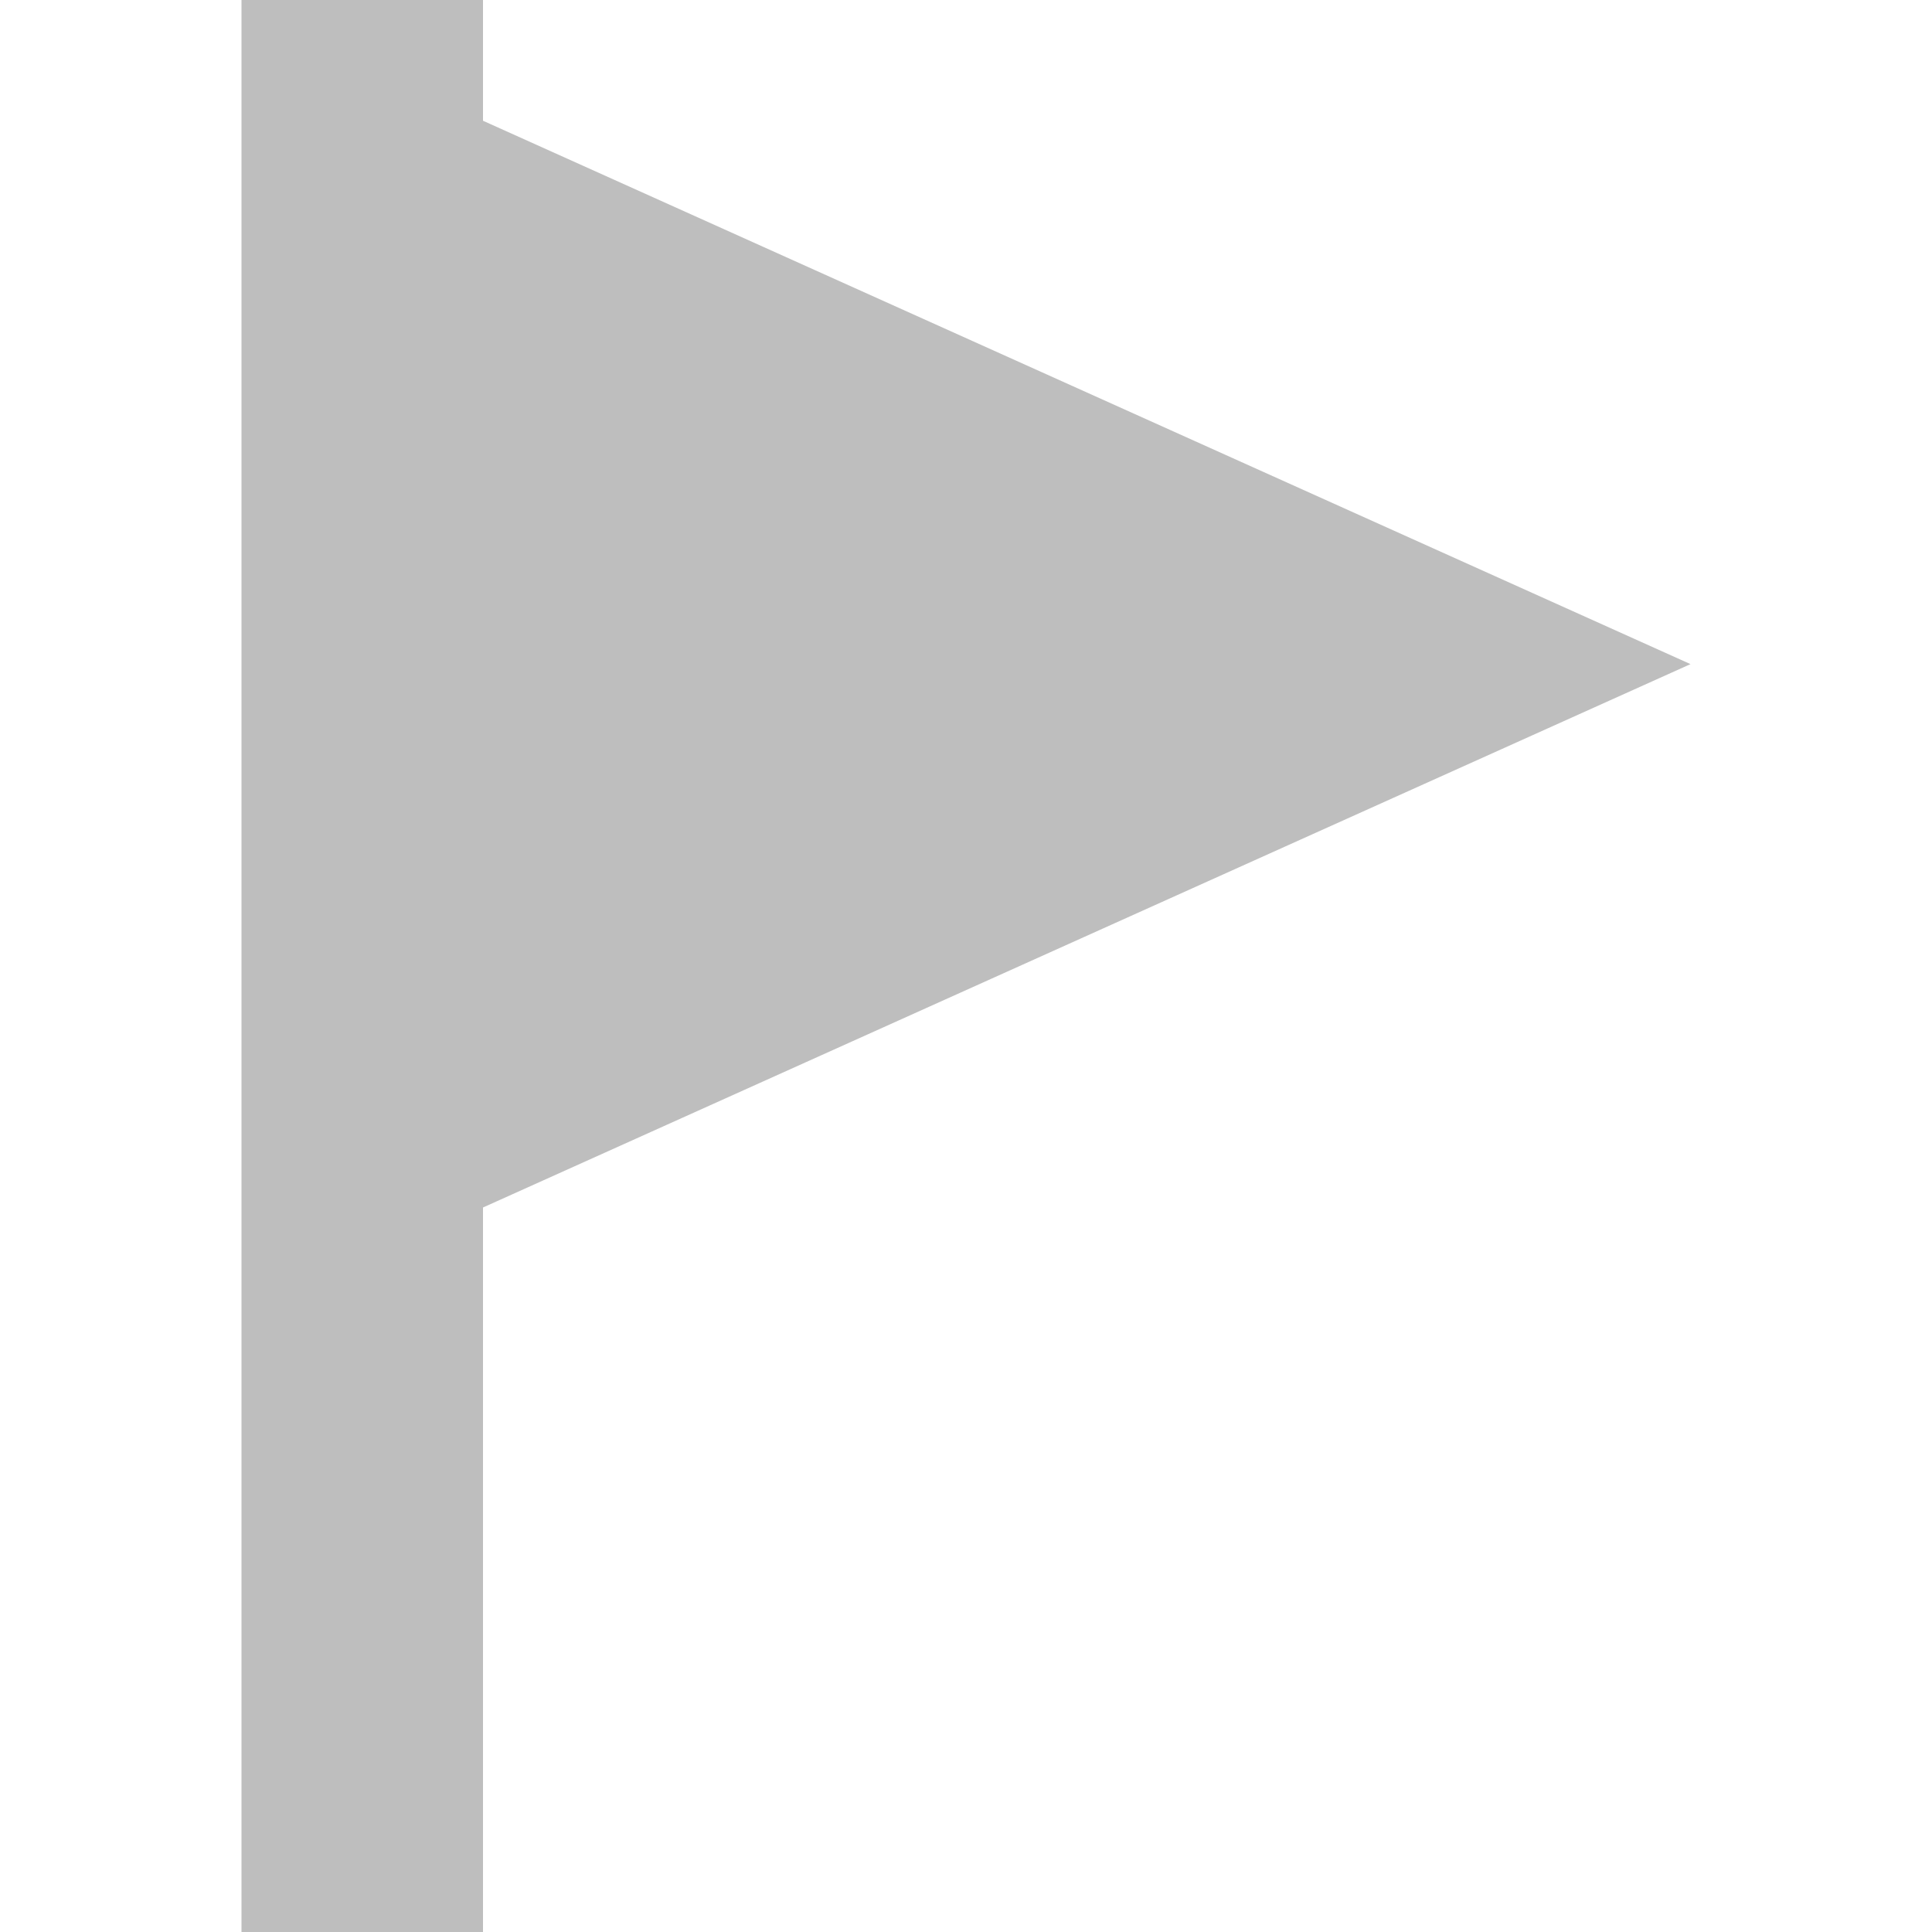
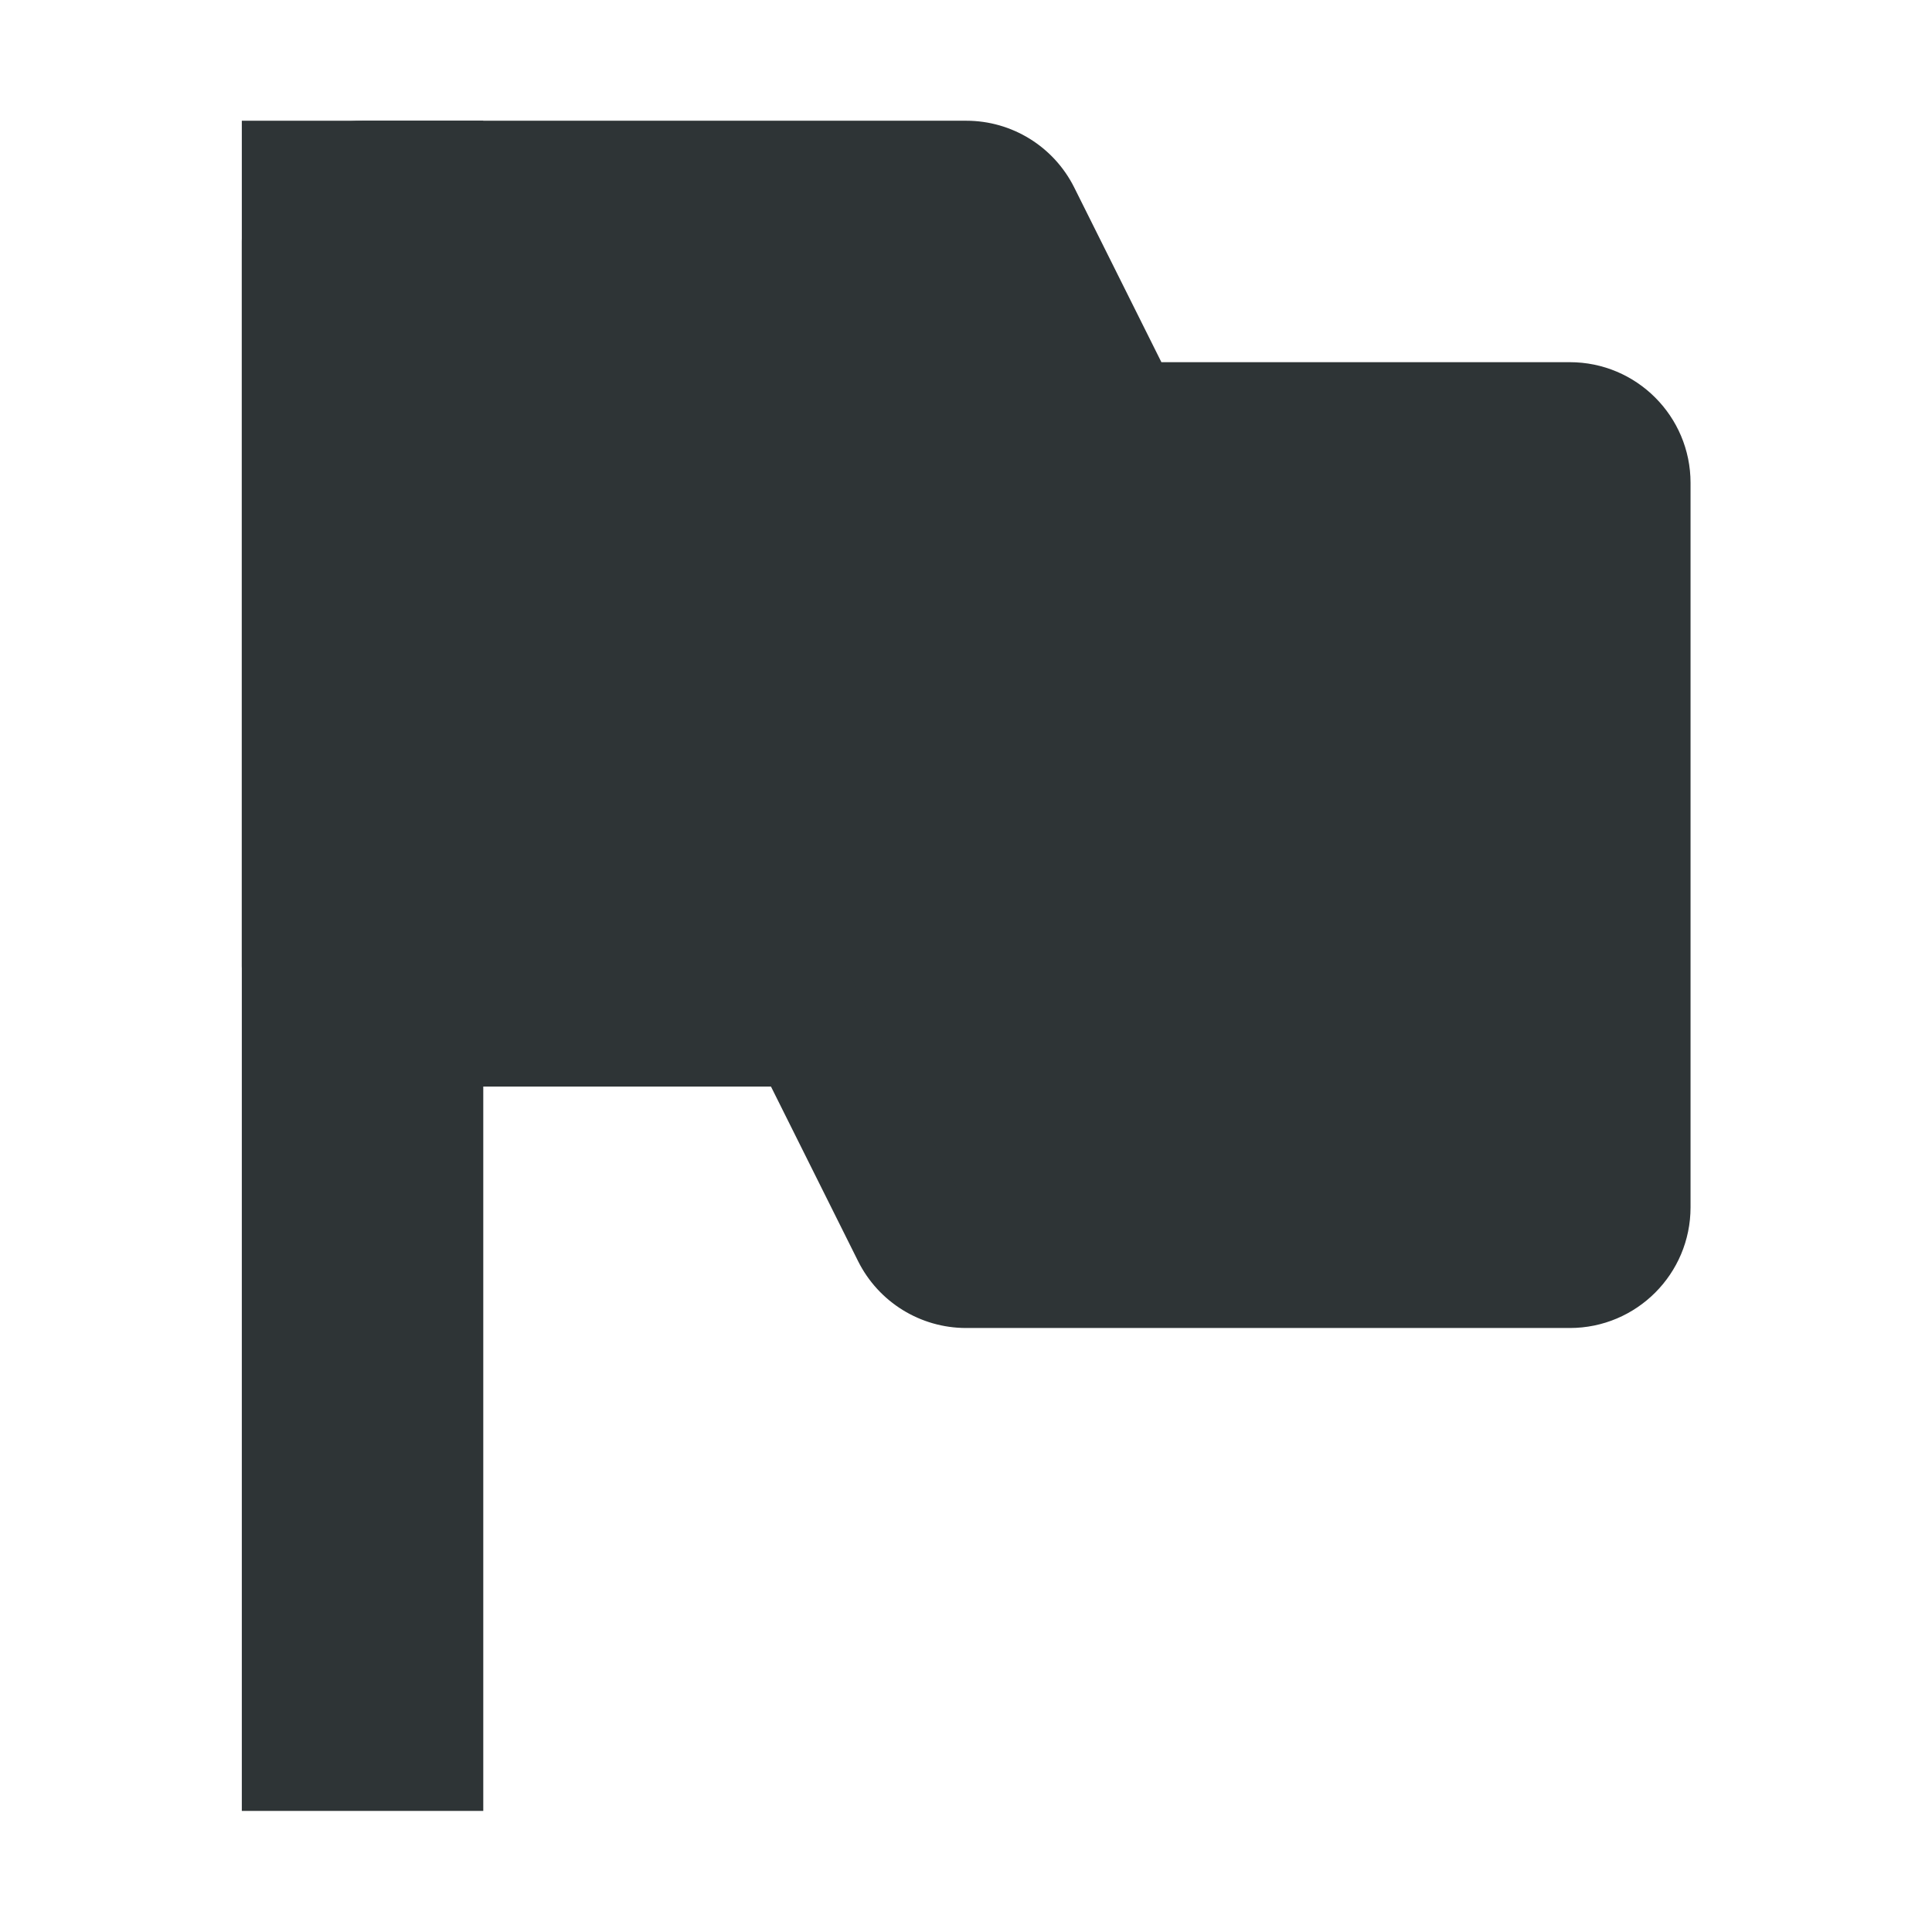
- <svg xmlns="http://www.w3.org/2000/svg" version="1.1" width="16" height="16" id="svg9373">
-   <defs id="defs9416" />
-   <linearGradient id="paint" gradientUnits="userSpaceOnUse" x1="14.5" y1="99" x2="119.5" y2="99">
-     <stop offset="0" style="stop-color:#DA1800" id="stop9404" />
-     <stop offset="0.33" style="stop-color:#B42D2D" id="stop9406" />
-     <stop offset="0.66" style="stop-color:#FA1818" id="stop9408" />
-     <stop offset="1" style="stop-color:#B42D2D" id="stop9410" />
-   </linearGradient>
-   <path style="fill:#bebebe;fill-opacity:1;stroke-width:1;stroke-miterlimit:4" d="M 2,0 4,0 4,1 14,5.5 4,10 4,16 2,16 z" id="path9621" />
+ <svg xmlns="http://www.w3.org/2000/svg" width="16.003" height="16">
+   <g fill="#2e3436" fill-rule="evenodd">
+     <path d="M2.003 1v14h2V1z" style="line-height:normal;font-variant-ligatures:normal;font-variant-position:normal;font-variant-caps:normal;font-variant-numeric:normal;font-variant-alternates:normal;font-feature-settings:normal;text-indent:0;text-align:start;text-decoration-line:none;text-decoration-style:solid;text-decoration-color:#000;text-transform:none;text-orientation:mixed;shape-padding:0;isolation:auto;mix-blend-mode:normal" color="#000" font-weight="400" font-family="sans-serif" white-space="normal" overflow="visible" />
+     <path d="M3.003 1a1 1 0 0 0-1 1v6a1 1 0 0 0 1 1h3.383l.722 1.447a1 1 0 0 0 .895.553h5a1 1 0 0 0 1-1V4a1 1 0 0 0-1-1H9.62l-.722-1.447A1 1 0 0 0 8.003 1zm1 2h3.383l.722 1.447A1 1 0 0 0 9.003 5h3v4H8.62l-.722-1.447A1 1 0 0 0 7.003 7h-3z" style="line-height:normal;font-variant-ligatures:normal;font-variant-position:normal;font-variant-caps:normal;font-variant-numeric:normal;font-variant-alternates:normal;font-feature-settings:normal;text-indent:0;text-align:start;text-decoration-line:none;text-decoration-style:solid;text-decoration-color:#000;text-transform:none;text-orientation:mixed;shape-padding:0;isolation:auto;mix-blend-mode:normal" color="#000" font-weight="400" font-family="sans-serif" white-space="normal" overflow="visible" />
+     <path d="M3.003 8h4l1 2h5V4h-4l-1-2h-5z" />
+   </g>
</svg>
